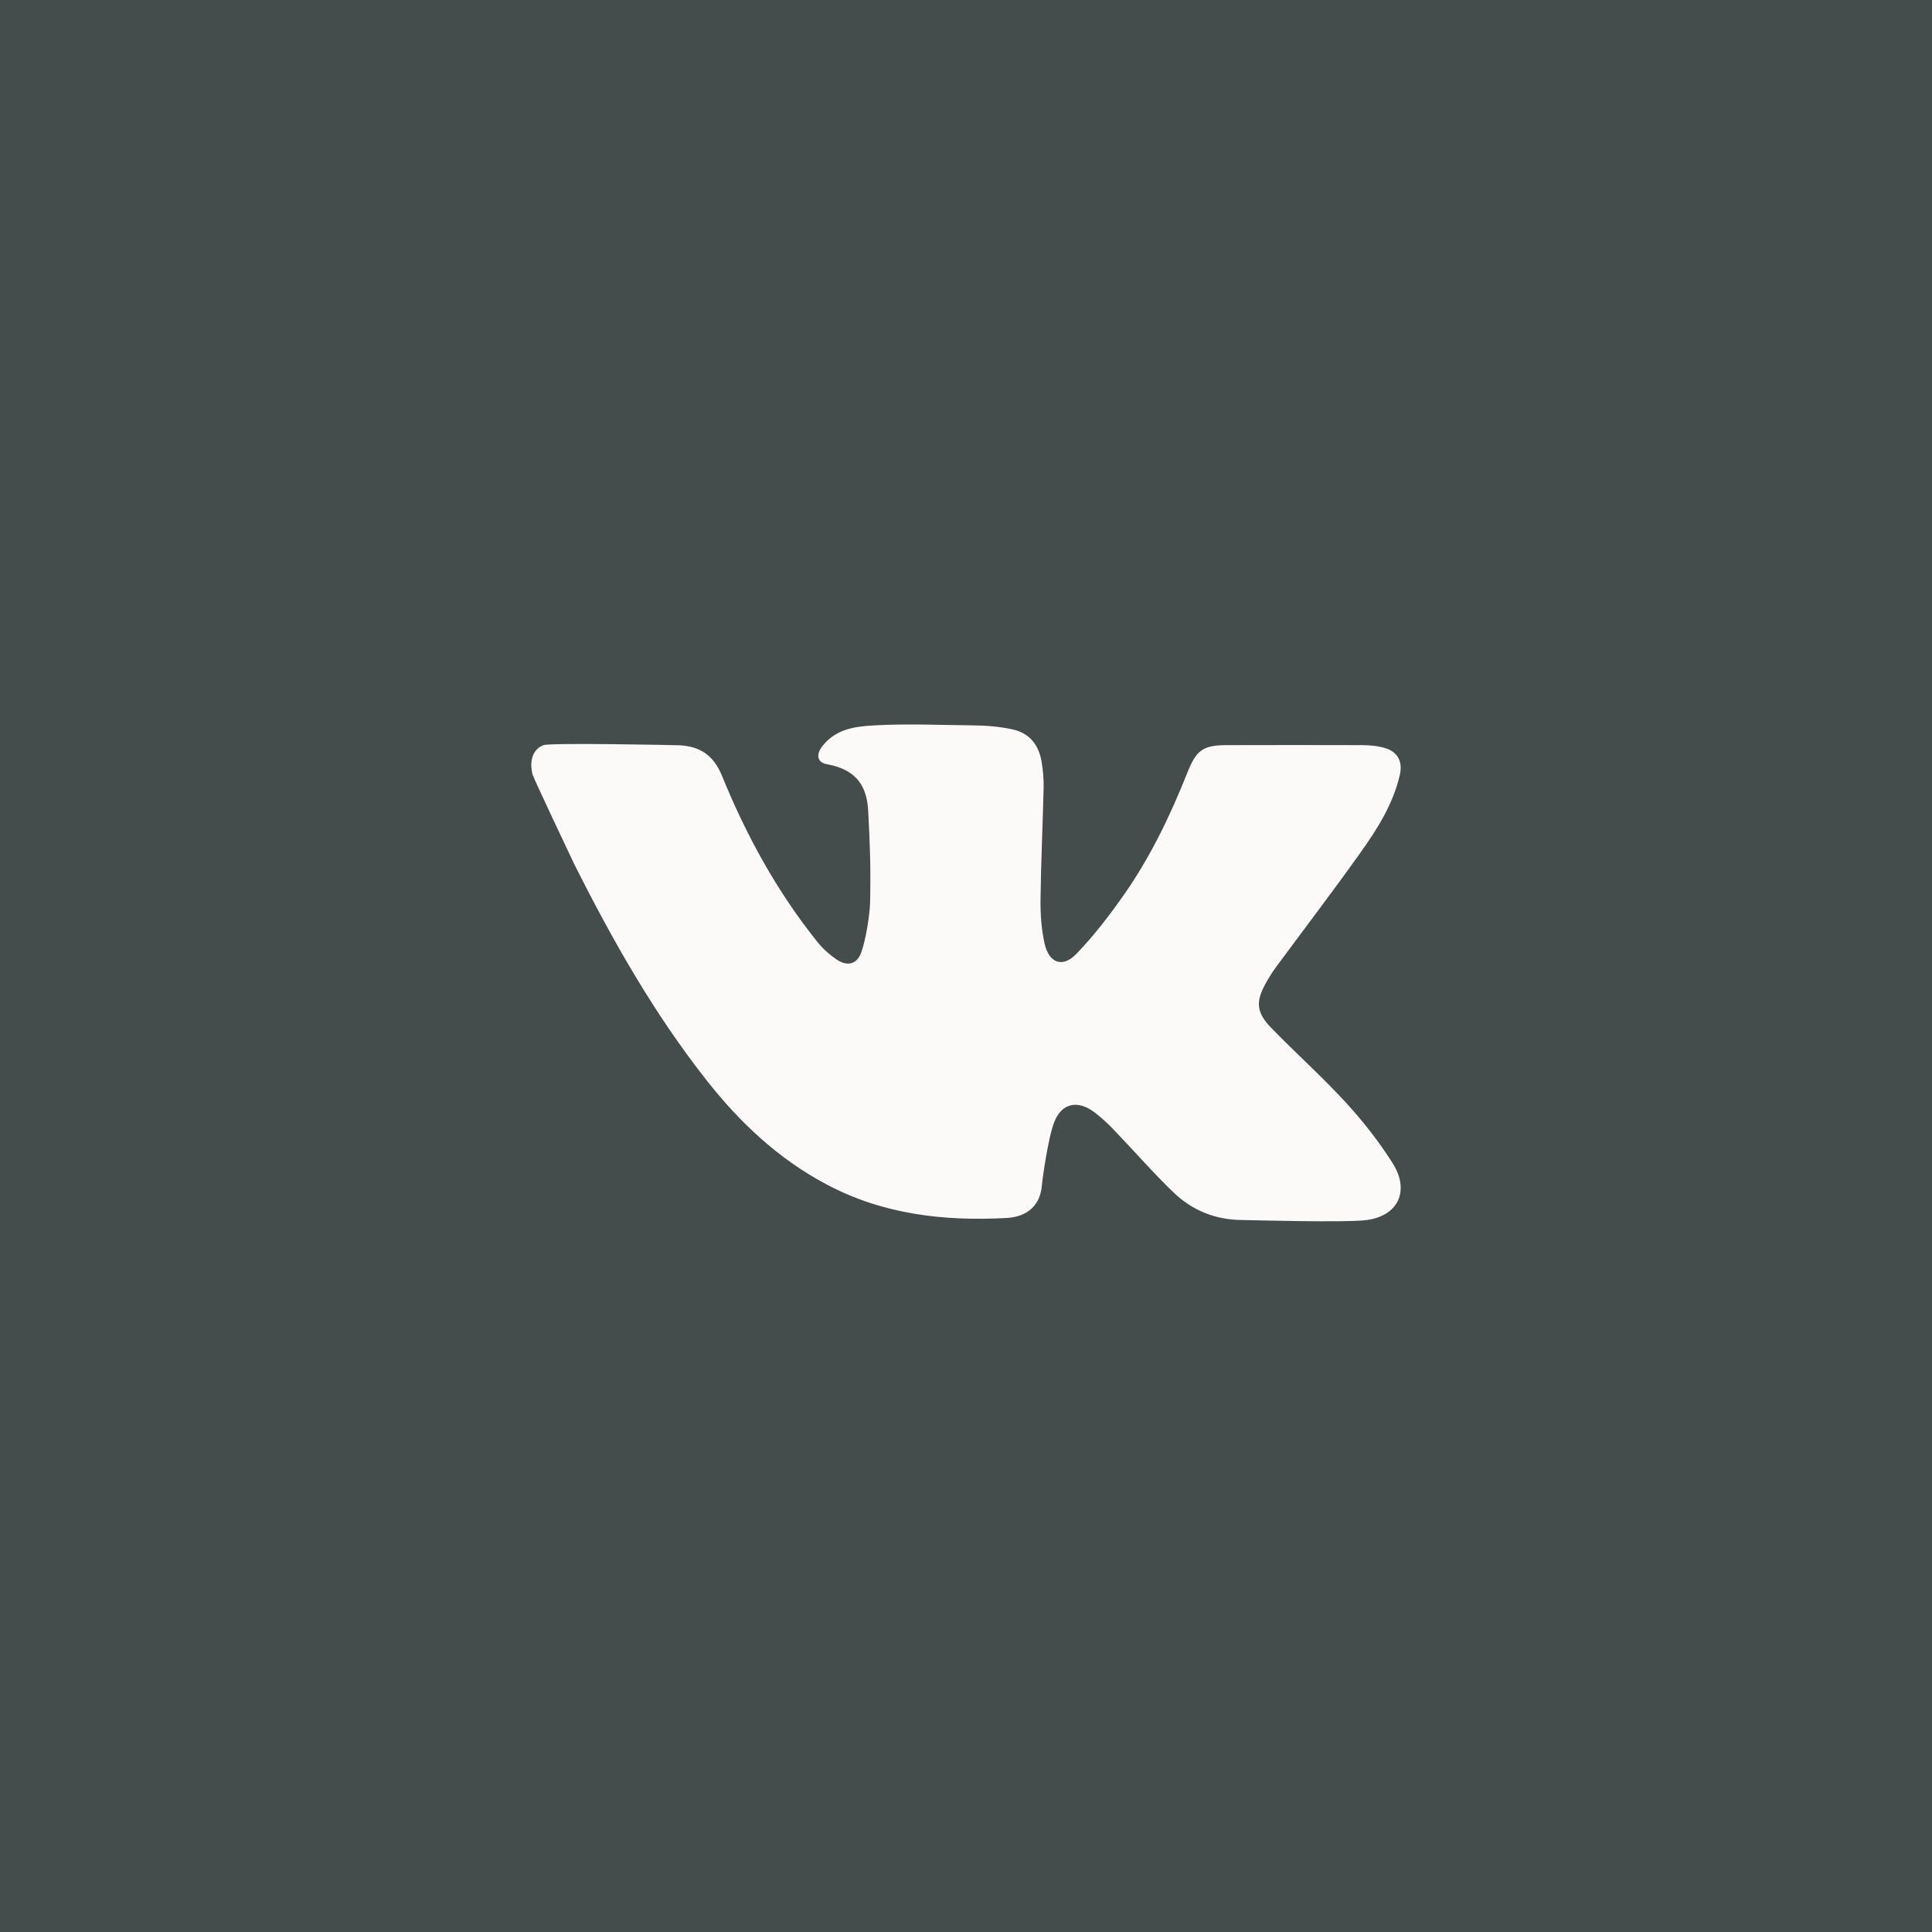
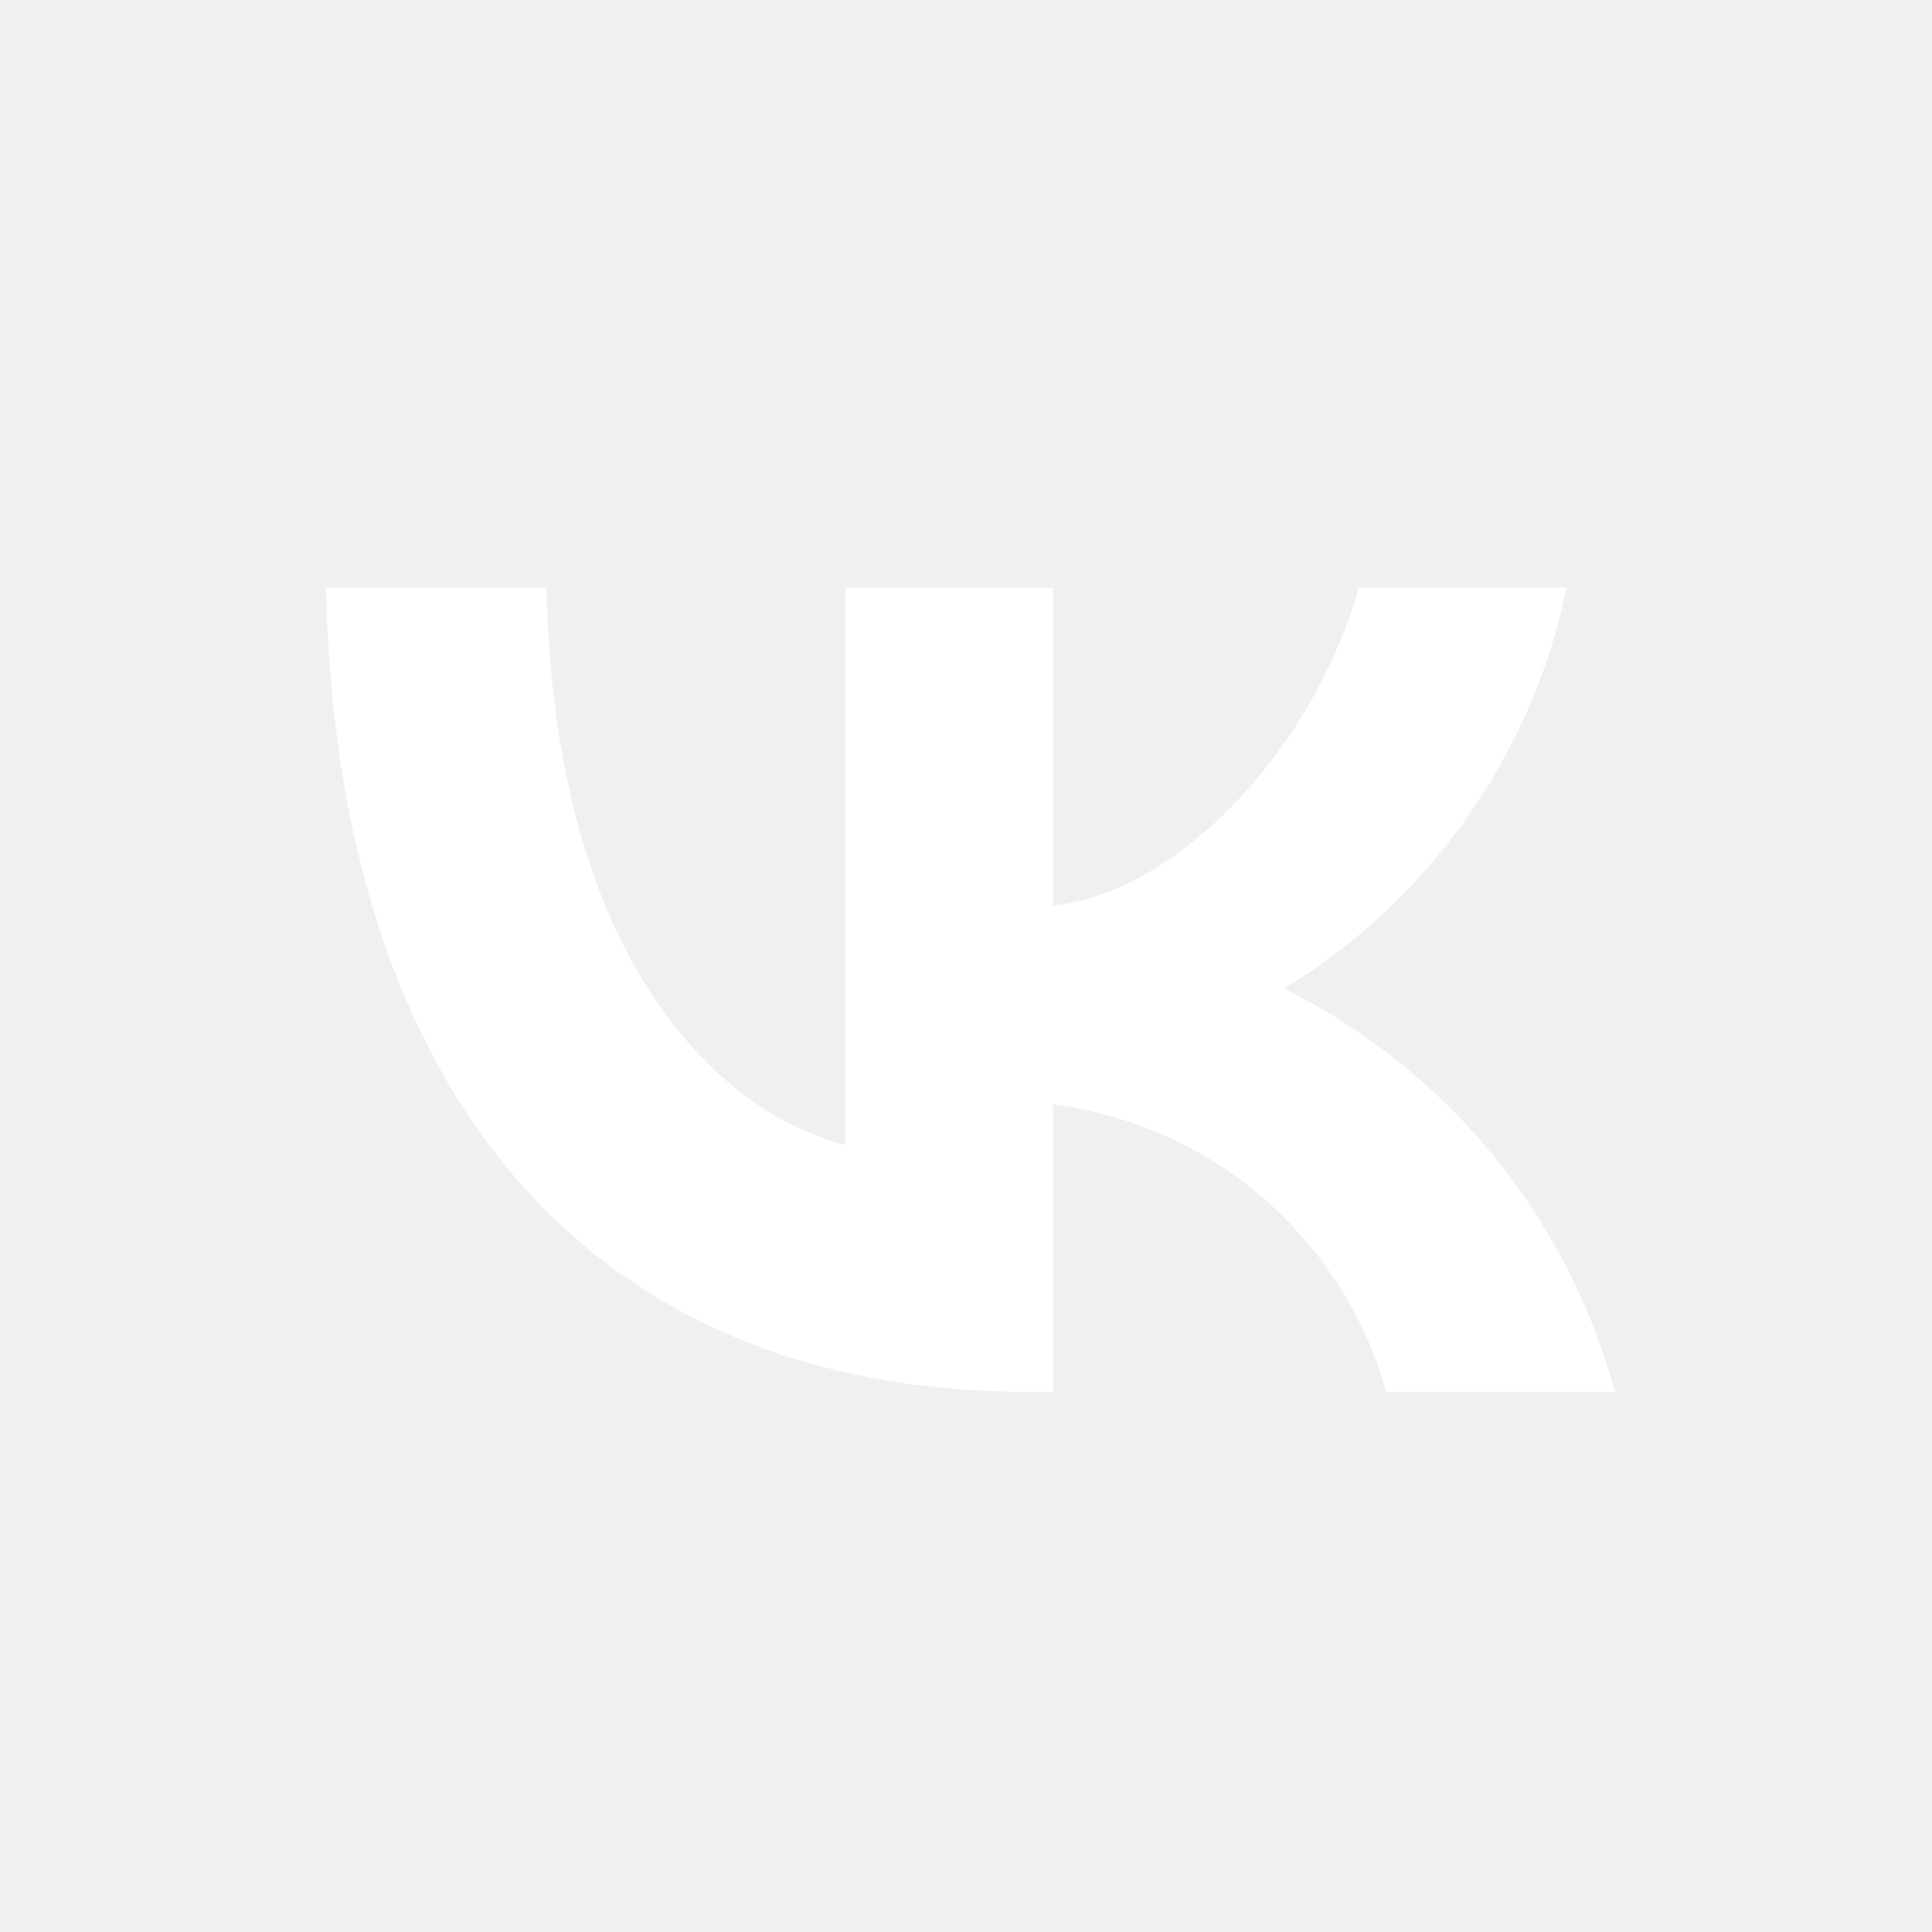
- <svg xmlns="http://www.w3.org/2000/svg" width="40" height="40" viewBox="0 0 40 40" fill="none">
-   <g id="Group 203">
-     <rect id="Rectangle 102" width="40" height="40" fill="#444D4C" />
-     <path id="Vector" d="M14.948 16.062C15.45 17.296 16.087 18.46 16.926 19.505C17.037 19.644 17.177 19.767 17.325 19.868C17.541 20.015 17.745 19.964 17.832 19.718C17.925 19.46 18.01 18.938 18.015 18.668C18.029 17.961 18.013 17.497 17.975 16.791C17.95 16.339 17.789 15.942 17.12 15.822C16.913 15.785 16.894 15.616 17.027 15.447C17.303 15.096 17.688 15.04 18.105 15.018C18.782 14.981 19.46 15.011 20.138 15.018C20.413 15.02 20.691 15.042 20.963 15.101C21.317 15.178 21.507 15.425 21.565 15.769C21.595 15.947 21.611 16.129 21.607 16.309C21.589 17.081 21.552 17.852 21.543 18.623C21.539 18.926 21.561 19.236 21.626 19.531C21.717 19.942 21.999 20.045 22.286 19.748C22.651 19.371 22.974 18.947 23.276 18.516C23.825 17.732 24.235 16.872 24.588 15.985C24.771 15.527 24.91 15.428 25.405 15.427C26.336 15.425 27.266 15.424 28.196 15.427C28.361 15.428 28.534 15.443 28.69 15.492C28.942 15.572 29.043 15.777 28.983 16.038C28.845 16.647 28.514 17.166 28.159 17.664C27.59 18.463 26.994 19.243 26.411 20.033C26.337 20.134 26.271 20.241 26.21 20.35C25.992 20.742 26.008 20.961 26.325 21.287C26.831 21.806 27.373 22.292 27.863 22.825C28.219 23.213 28.548 23.634 28.83 24.077C29.187 24.638 28.967 25.166 28.3 25.259C27.881 25.318 25.832 25.26 25.726 25.259C25.175 25.257 24.693 25.067 24.304 24.695C23.872 24.281 23.479 23.826 23.063 23.394C22.938 23.264 22.805 23.139 22.661 23.03C22.321 22.772 21.988 22.829 21.829 23.226C21.694 23.567 21.576 24.462 21.571 24.538C21.542 24.938 21.287 25.193 20.837 25.217C19.537 25.287 18.278 25.143 17.105 24.518C16.111 23.989 15.317 23.24 14.63 22.367C13.537 20.98 12.675 19.456 11.887 17.886C11.847 17.806 11.049 16.117 11.027 16.038C10.956 15.77 11.023 15.515 11.249 15.428C11.391 15.373 14.021 15.427 14.065 15.43C14.485 15.452 14.771 15.628 14.948 16.062Z" fill="#FCFAF9" />
+ <svg xmlns="http://www.w3.org/2000/svg" width="24" height="24" viewBox="0 0 24 24" fill="none">
+   <g id="Social / VK">
+     <path id="Vector" d="M12.77 17.29C7.3 17.29 4.18 13.54 4.05 7.3H6.79C6.88 11.88 8.9 13.82 10.5 14.22V7.3H13.08V11.25C14.66 11.08 16.32 9.28 16.88 7.3H19.46C19.249 8.327 18.828 9.299 18.224 10.156C17.62 11.013 16.846 11.736 15.95 12.28C16.95 12.777 17.834 13.481 18.542 14.344C19.251 15.208 19.768 16.212 20.06 17.29H17.22C16.958 16.354 16.425 15.515 15.689 14.88C14.952 14.245 14.045 13.842 13.08 13.72V17.29H12.77Z" fill="white" />
  </g>
</svg>
